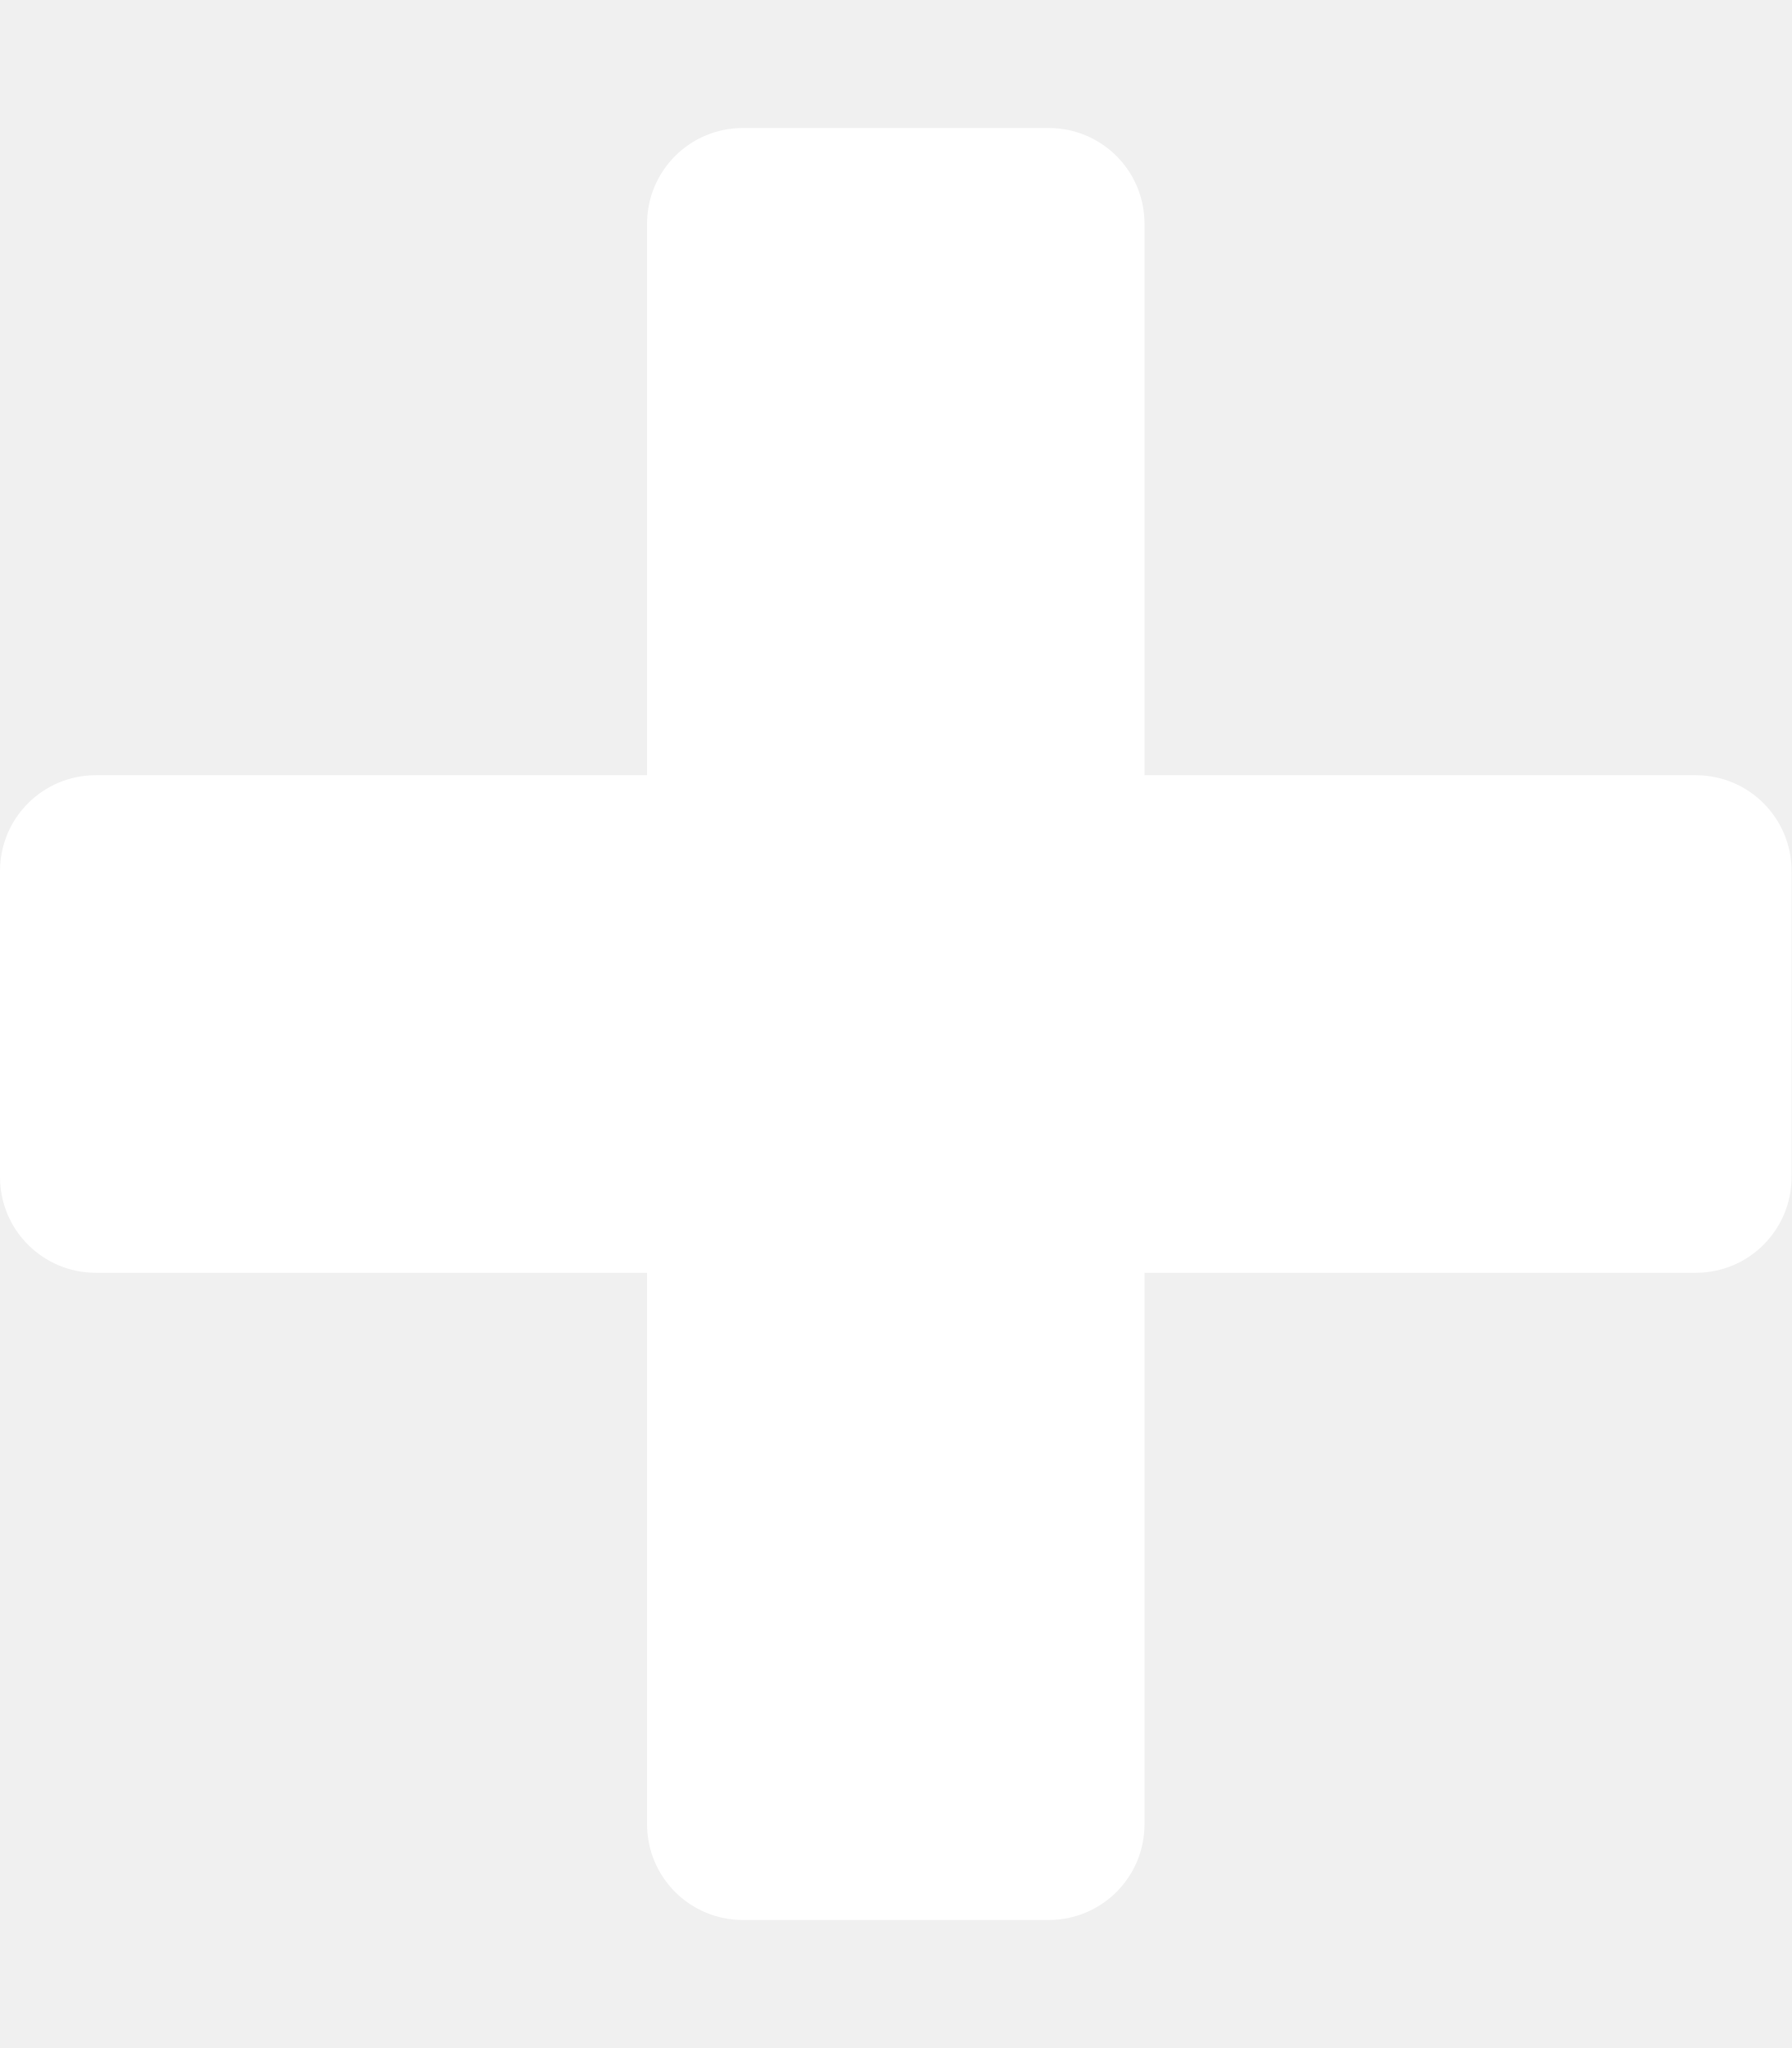
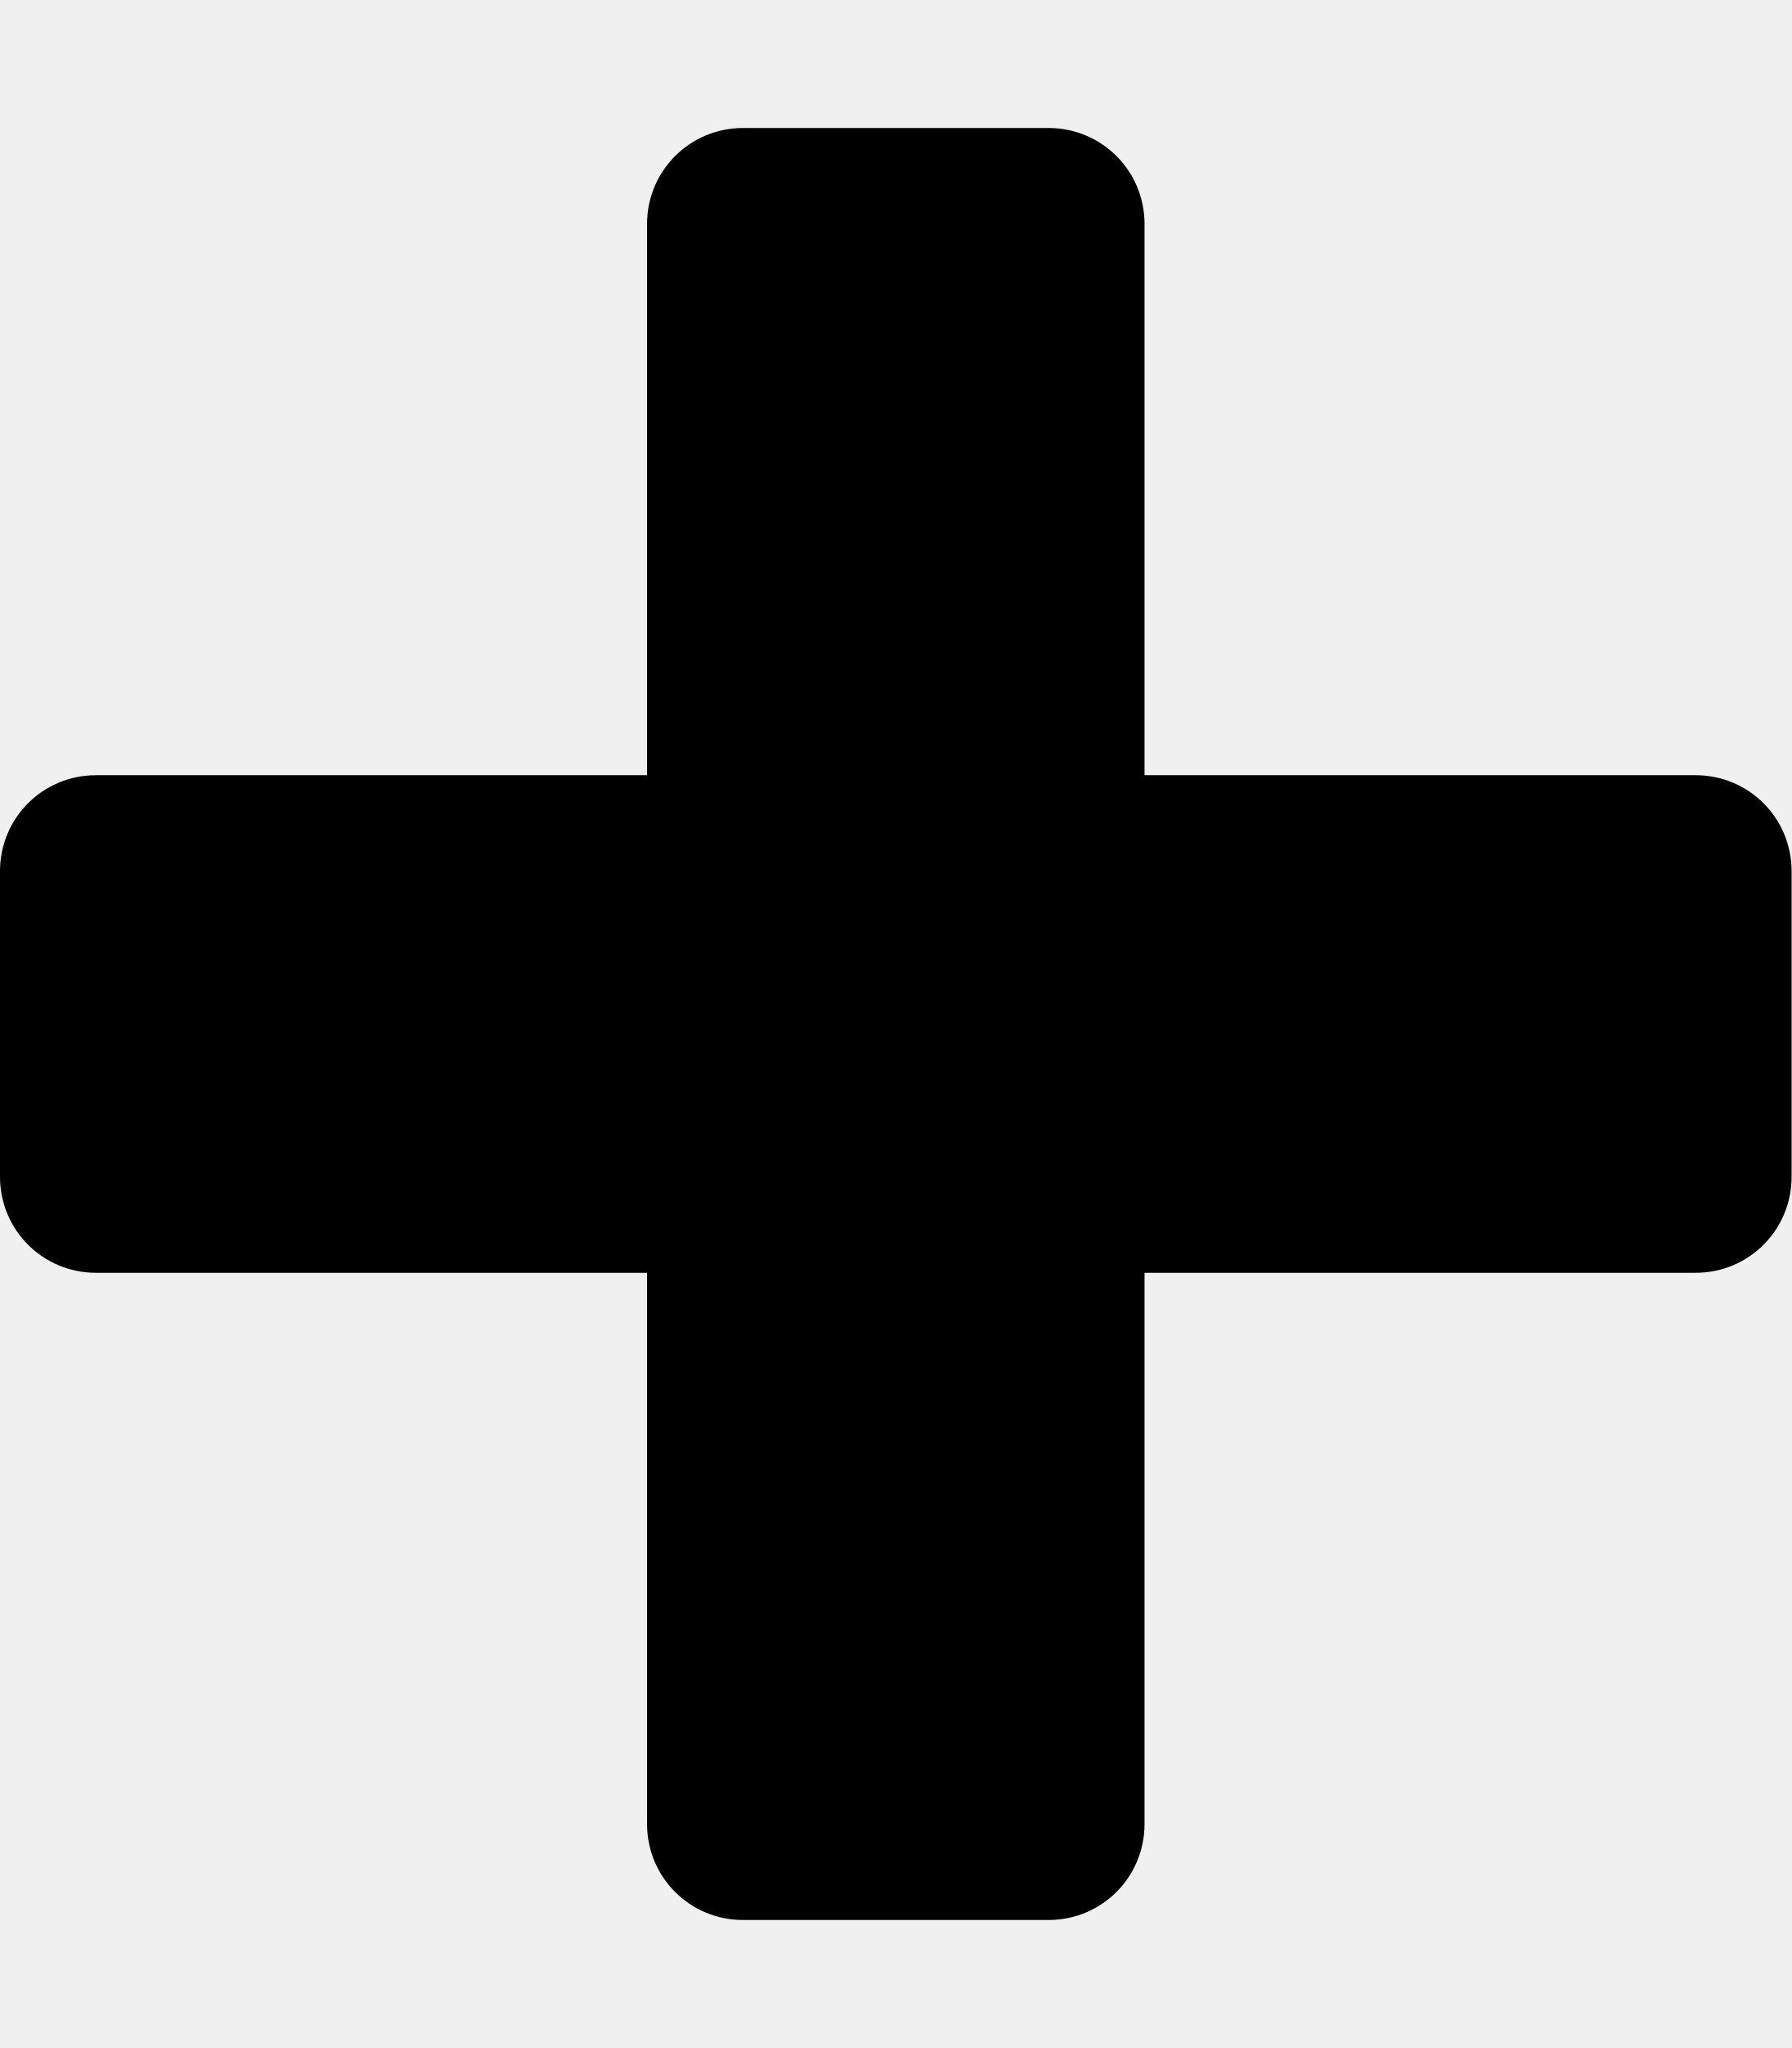
- <svg xmlns="http://www.w3.org/2000/svg" viewBox="0 0 448 512" fill="#fff">
+ <svg xmlns="http://www.w3.org/2000/svg" viewBox="0 0 448 512">
  <path d="M448 294.2v-76.4c0-13.3-10.7-24-24-24H286.2V56c0-13.3-10.7-24-24-24h-76.4c-13.3 0-24 10.7-24 24v137.8H24c-13.3 0-24 10.7-24 24v76.4c0 13.3 10.7 24 24 24h137.8V456c0 13.3 10.7 24 24 24h76.4c13.3 0 24-10.7 24-24V318.2H424c13.3 0 24-10.7 24-24z" />
</svg>
